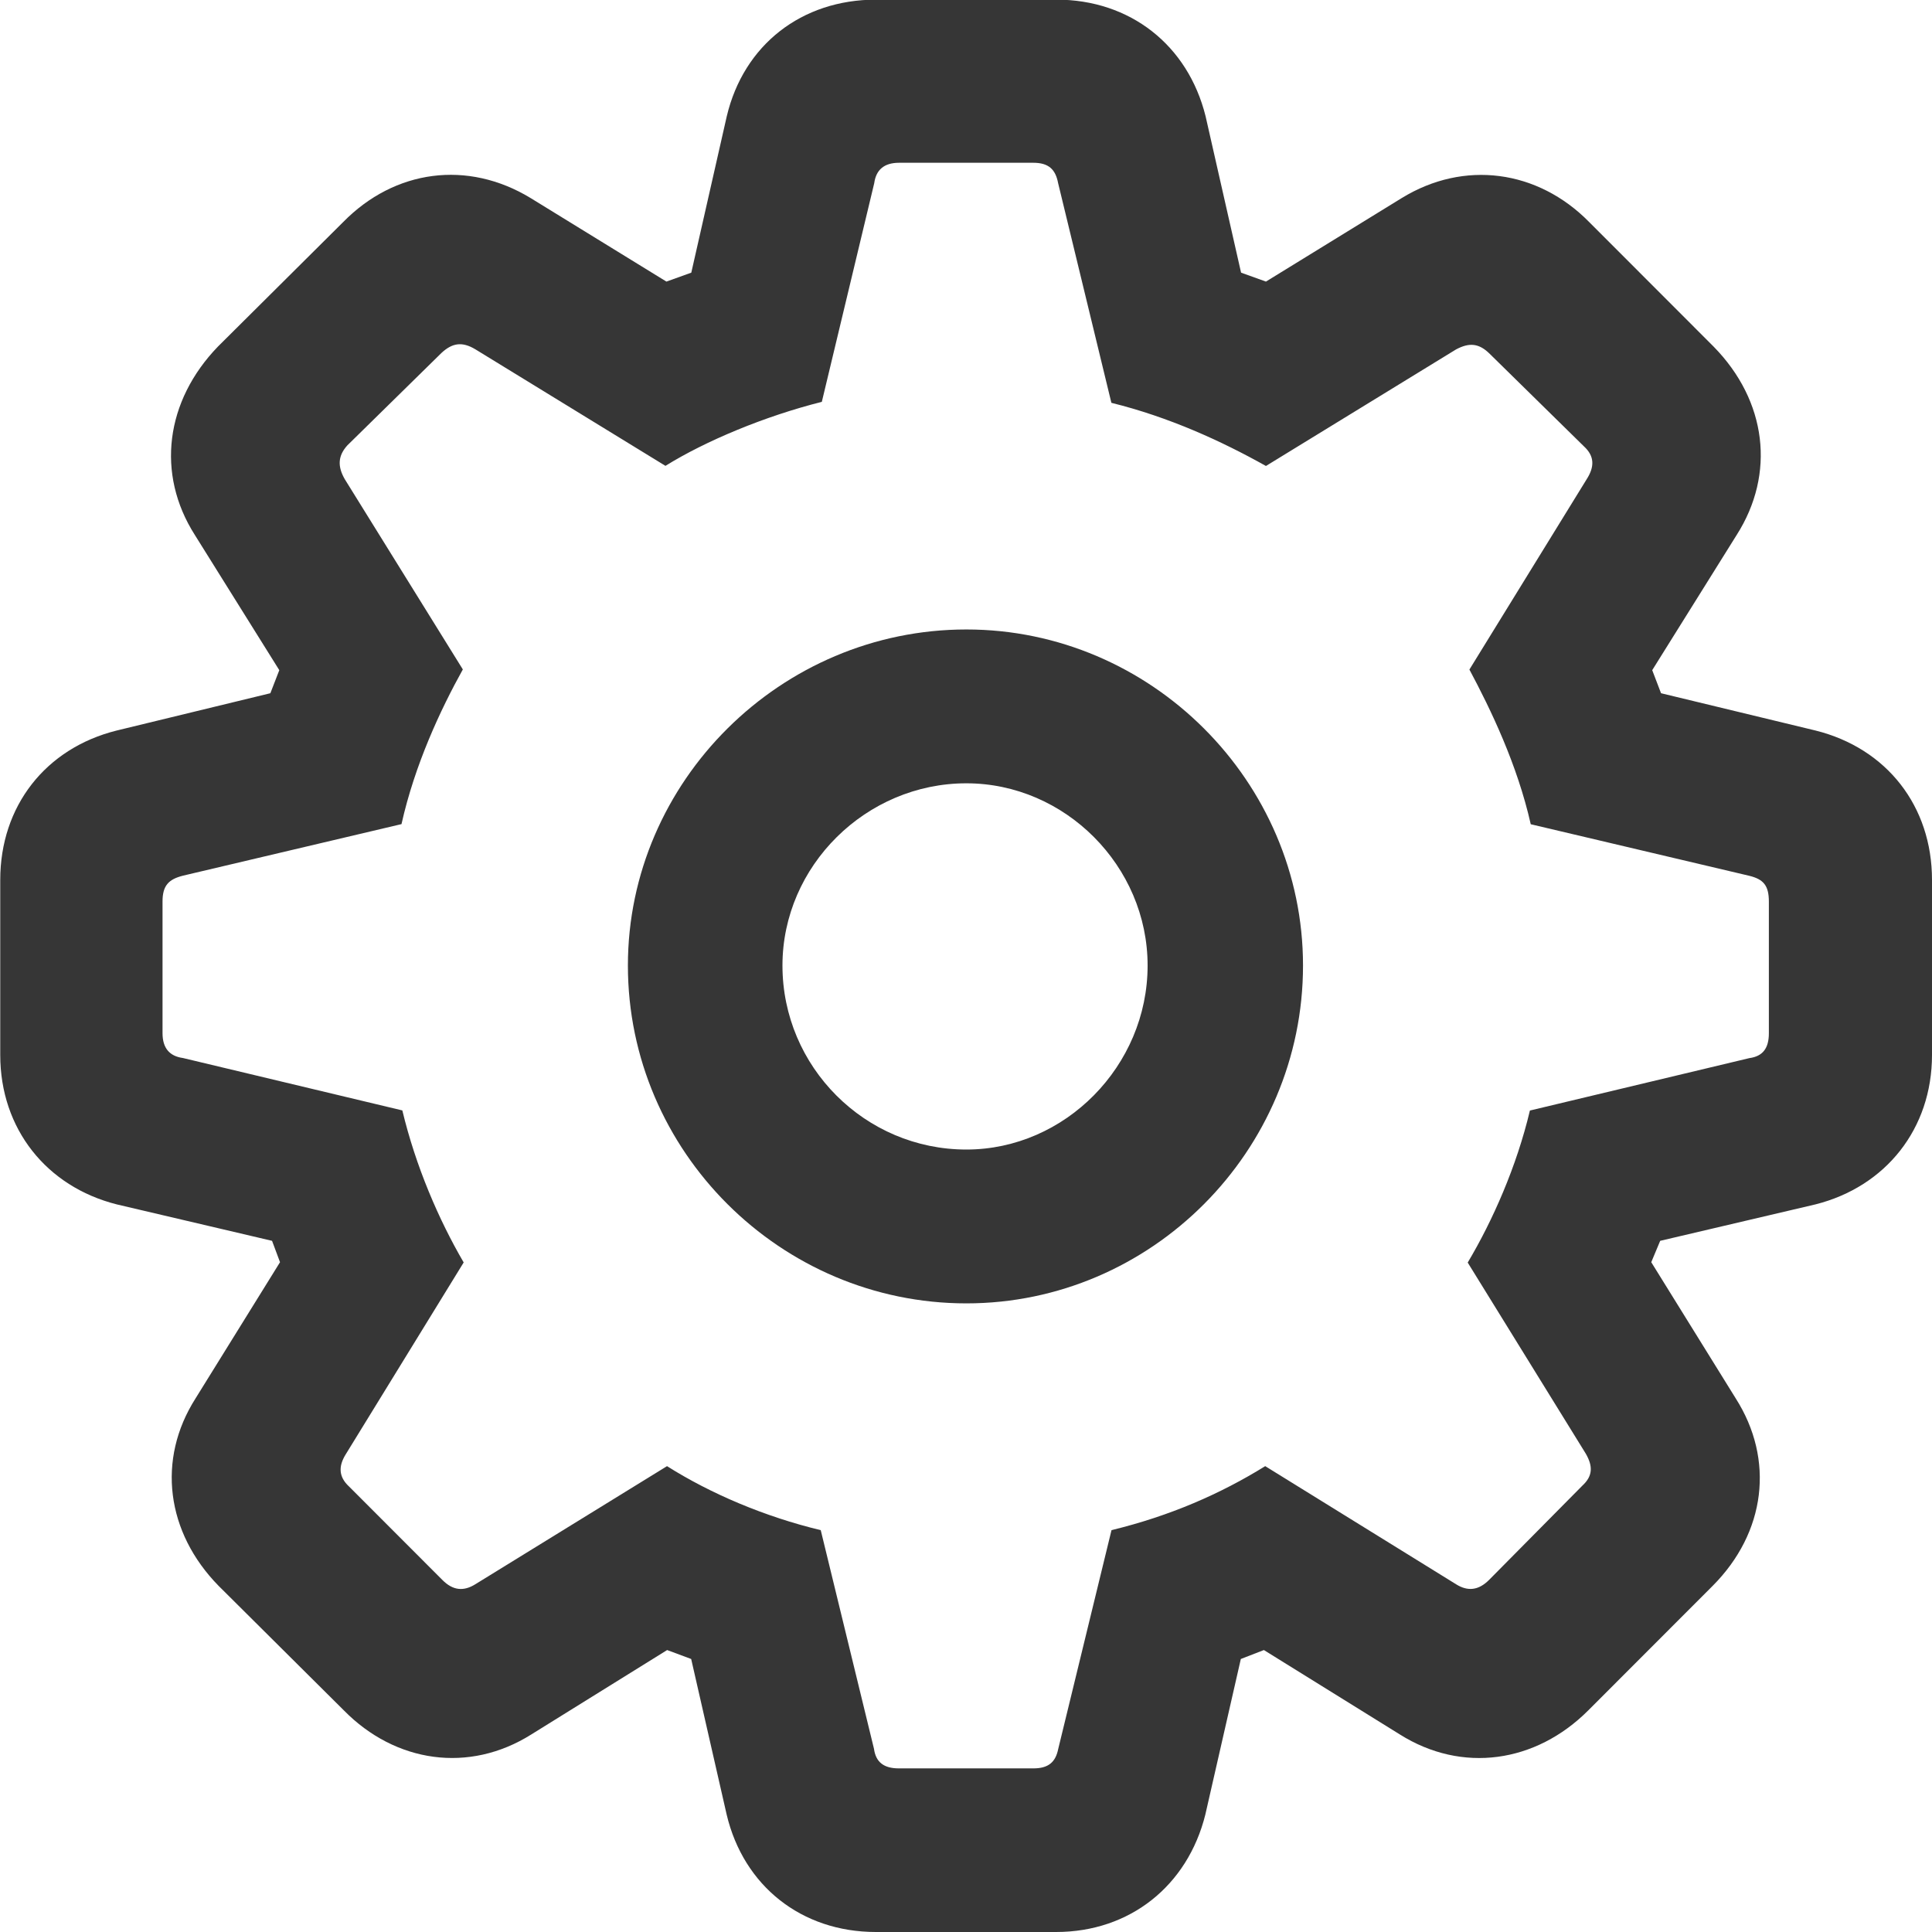
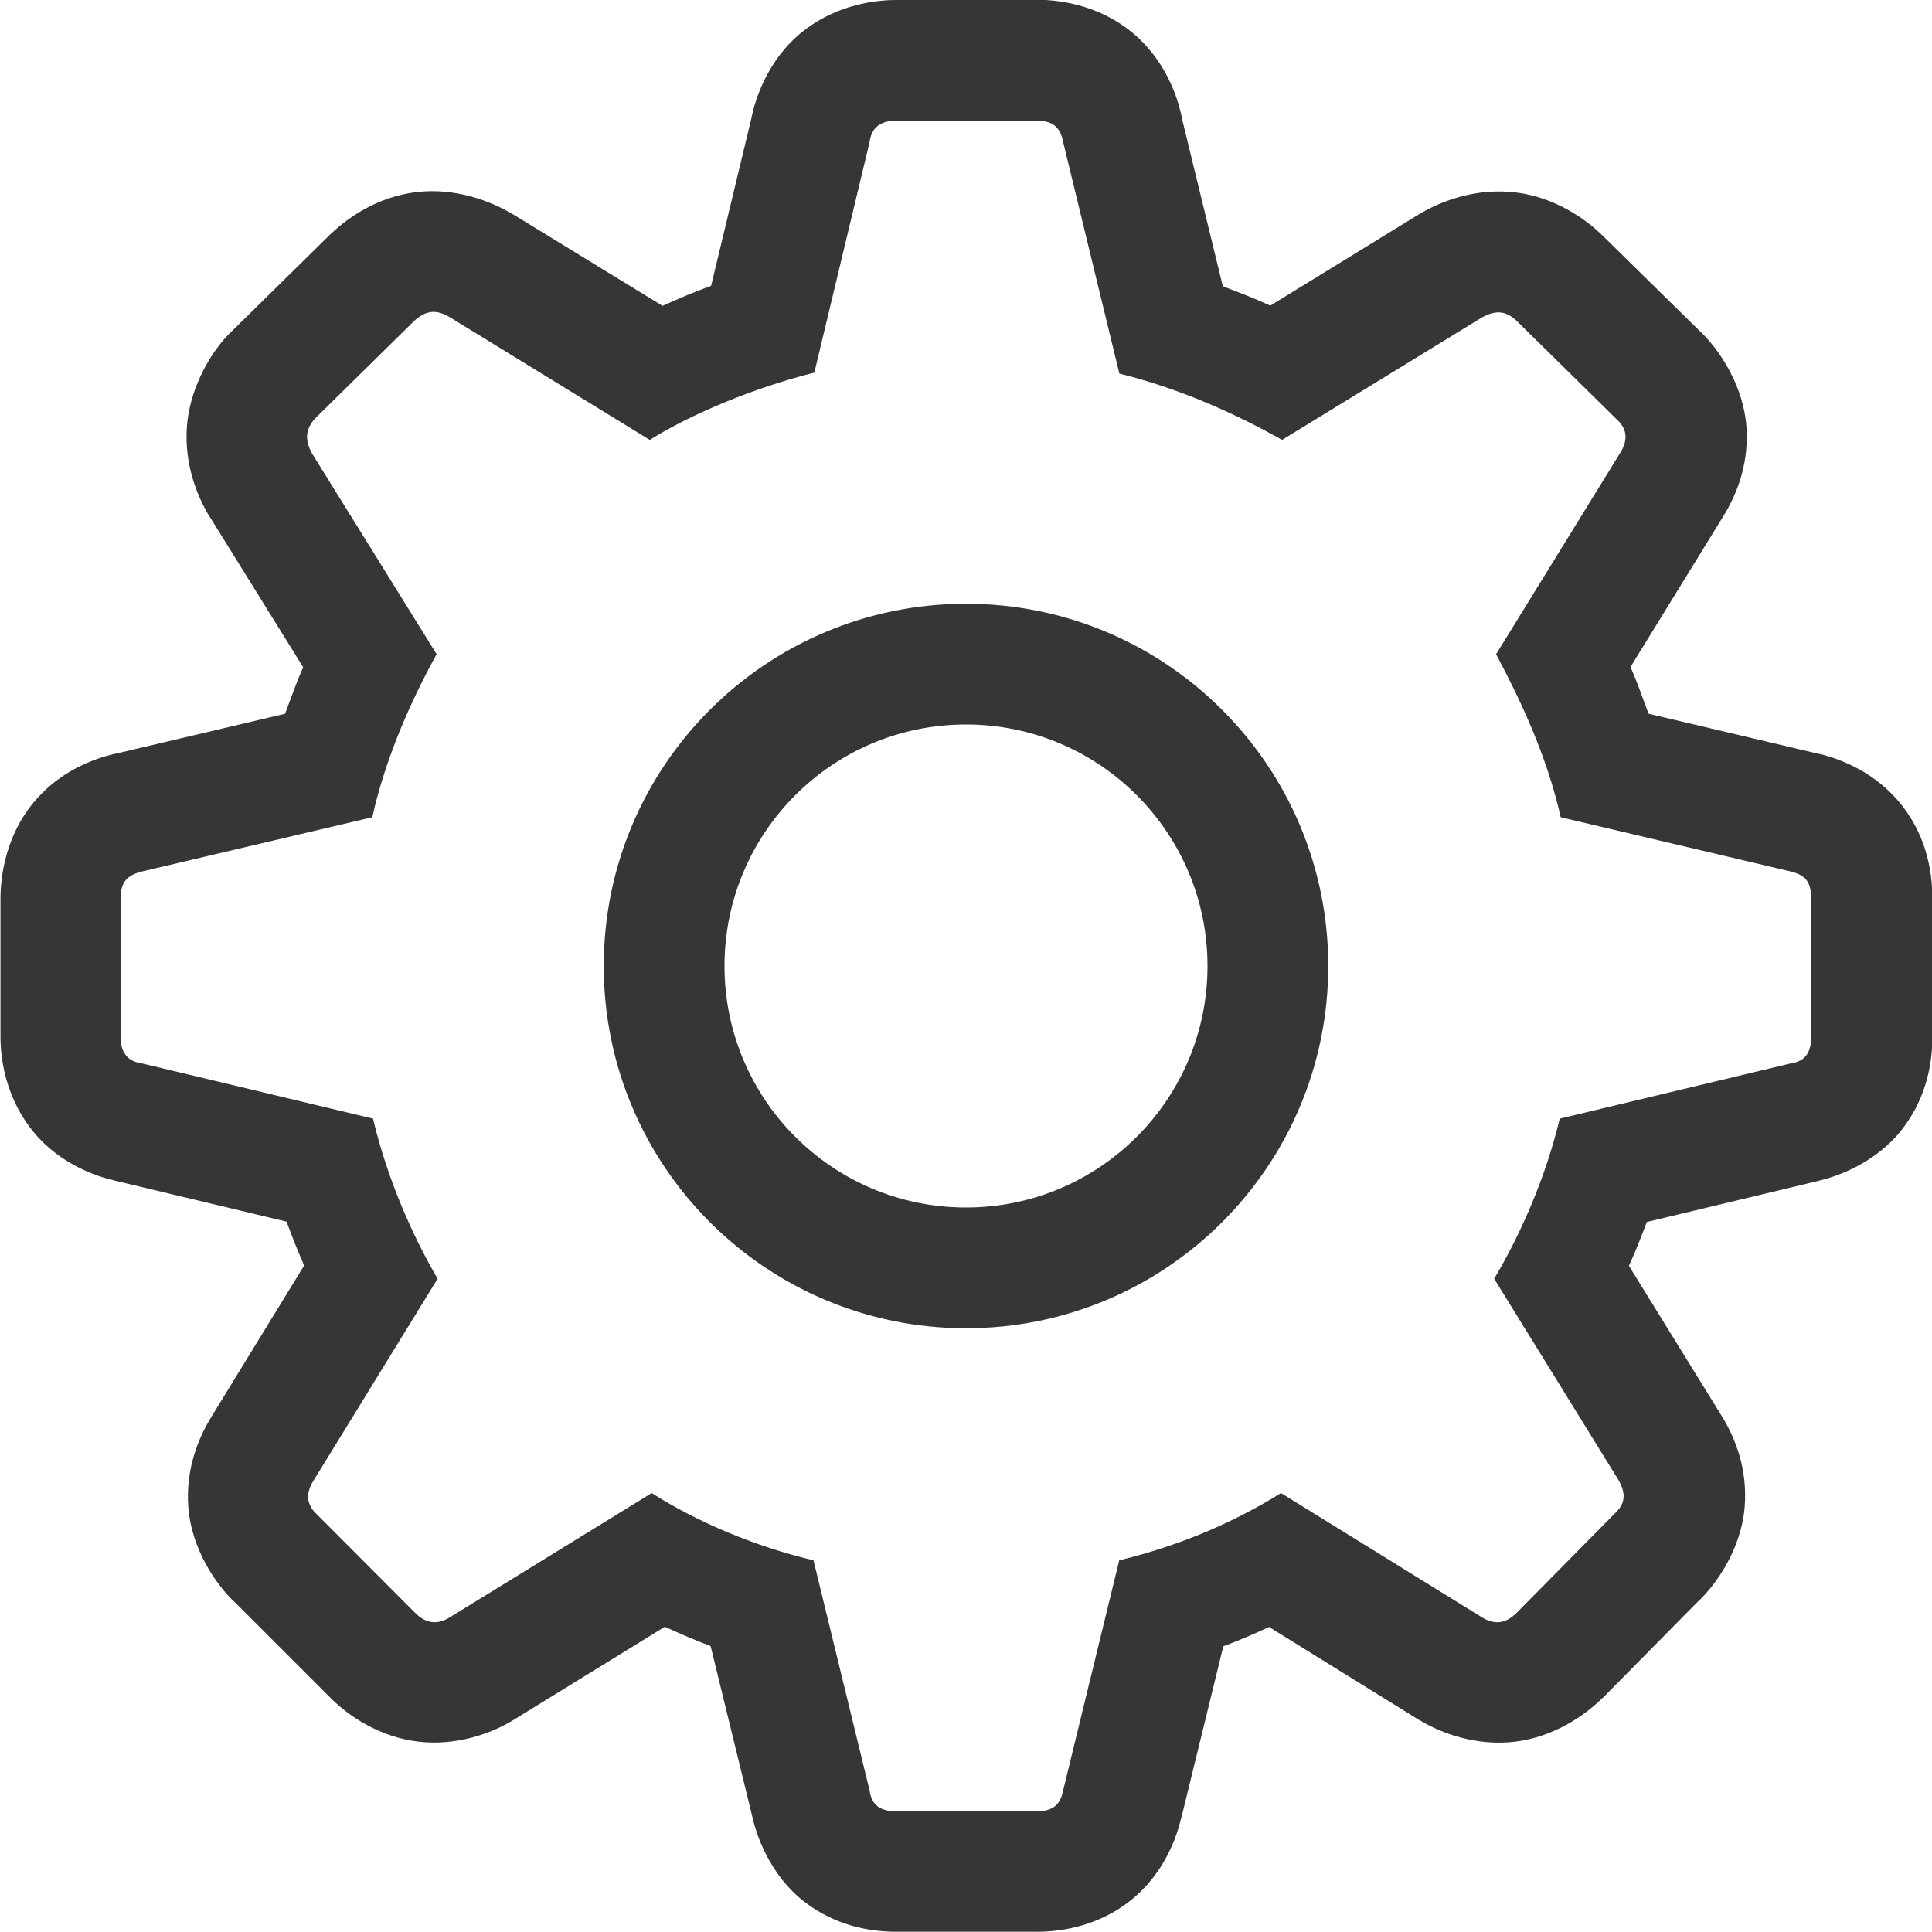
<svg xmlns="http://www.w3.org/2000/svg" width="16" height="16" version="1.1">
-   <path d="m7.253 16h1.493c0.611 0 1.089-0.383 1.236-0.972l0.294-1.289 0.191-0.074 1.126 0.699c0.515 0.324 1.125 0.236 1.56-0.199l1.03-1.031c0.441-0.442 0.515-1.046 0.191-1.554l-0.699-1.127 0.074-0.177 1.287-0.302c0.581-0.147 0.964-0.626 0.964-1.237v-1.45c0-0.611-0.375-1.09-0.964-1.237l-1.28-0.309-0.073-0.191 0.699-1.119c0.324-0.508 0.25-1.112-0.191-1.561l-1.03-1.031c-0.427-0.434-1.037-0.515-1.552-0.199l-1.125 0.692-0.206-0.074-0.294-1.296c-0.147-0.589-0.625-0.965-1.236-0.965h-1.493c-0.618 0-1.096 0.376-1.236 0.965l-0.294 1.296-0.206 0.074-1.125-0.692c-0.522-0.317-1.125-0.236-1.552 0.199l-1.037 1.031c-0.434 0.449-0.515 1.053-0.191 1.561l0.699 1.119-0.074 0.191-1.273 0.309c-0.589 0.147-0.964 0.626-0.964 1.237v1.45c0 0.611 0.383 1.09 0.964 1.237l1.287 0.302 0.066 0.177-0.699 1.127c-0.324 0.508-0.243 1.112 0.191 1.554l1.037 1.031c0.427 0.434 1.037 0.523 1.552 0.199l1.125-0.699 0.199 0.074 0.294 1.289c0.14 0.589 0.618 0.972 1.236 0.972zm0.191-1.355c-0.125 0-0.191-0.052-0.206-0.162l-0.441-1.811c-0.463-0.111-0.912-0.302-1.273-0.53l-1.589 0.979c-0.096 0.059-0.184 0.052-0.272-0.037l-0.772-0.773c-0.088-0.081-0.088-0.169-0.029-0.265l0.978-1.591c-0.206-0.353-0.397-0.795-0.508-1.259l-1.817-0.434c-0.11-0.015-0.169-0.081-0.169-0.206v-1.09c0-0.133 0.051-0.184 0.169-0.214l1.81-0.427c0.11-0.493 0.324-0.95 0.508-1.281l-0.978-1.576c-0.059-0.103-0.059-0.191 0.022-0.28l0.78-0.766c0.088-0.081 0.169-0.096 0.28-0.029l1.574 0.965c0.331-0.206 0.824-0.412 1.295-0.53l0.434-1.811c0.015-0.11 0.081-0.169 0.206-0.169h1.111c0.125 0 0.184 0.052 0.206 0.169l0.441 1.819c0.478 0.118 0.912 0.317 1.28 0.523l1.574-0.965c0.11-0.059 0.191-0.052 0.28 0.037l0.78 0.766c0.088 0.081 0.088 0.169 0.022 0.272l-0.971 1.576c0.177 0.331 0.397 0.788 0.508 1.281l1.81 0.427c0.118 0.029 0.162 0.081 0.162 0.214v1.09c0 0.125-0.051 0.191-0.162 0.206l-1.817 0.434c-0.11 0.464-0.309 0.913-0.515 1.259l0.978 1.583c0.059 0.103 0.059 0.184-0.029 0.265l-0.772 0.78c-0.088 0.088-0.177 0.096-0.272 0.037l-1.582-0.979c-0.368 0.228-0.787 0.412-1.273 0.53l-0.441 1.811c-0.022 0.11-0.081 0.162-0.206 0.162zm0.559-3.851c1.53 0 2.788-1.259 2.788-2.798 0-1.524-1.258-2.783-2.788-2.783-1.538 0-2.803 1.259-2.803 2.783 0 1.539 1.265 2.798 2.803 2.798zm0-1.274c-0.839 0-1.523-0.685-1.523-1.524 0-0.825 0.692-1.509 1.523-1.509 0.817 0 1.501 0.685 1.501 1.509 0 0.832-0.684 1.524-1.501 1.524z" fill="#363636" stroke-width=".837" />
+   <path d="m8 5a3 3 0 0 0-3 3 3 3 0 0 0 3 3 3 3 0 0 0 3-3 3 3 0 0 0-3-3zm0 1a2 2 0 0 1 2 2 2 2 0 0 1-2 2 2 2 0 0 1-2-2 2 2 0 0 1 2-2z" fill="#363636" style="paint-order:fill markers stroke" />
+   <path d="m7.42 0c-0.223 0-0.535 0.062-0.795 0.279-0.259 0.218-0.383 0.538-0.414 0.768l0.02-0.102-0.342 1.422c-0.139 0.051-0.271 0.106-0.402 0.166l-1.238-0.758a1 1 0 0 0-0.008-0.004c-0.179-0.107-0.474-0.219-0.793-0.18-0.319 0.039-0.555 0.205-0.691 0.33a1 1 0 0 0-0.025 0.023l-0.82 0.807a1 1 0 0 0-0.037 0.037c-0.155 0.169-0.31 0.456-0.328 0.758-0.018 0.302 0.082 0.548 0.174 0.709a1 1 0 0 0 0.02 0.031l0.77 1.24c-0.055 0.121-0.099 0.249-0.15 0.385l-1.408 0.332a1 1 0 0 0-0.014 0.002c-0.162 0.041-0.44 0.135-0.662 0.402s-0.273 0.594-0.273 0.793v1.148c0 0.223 0.062 0.533 0.279 0.793 0.217 0.26 0.536 0.383 0.766 0.414l-0.1-0.018 1.424 0.34c0.047 0.125 0.093 0.246 0.146 0.363l-0.771 1.258c-0.103 0.167-0.214 0.429-0.188 0.752 0.027 0.323 0.213 0.622 0.393 0.787l0.783 0.783c0.154 0.155 0.409 0.325 0.725 0.363 0.315 0.039 0.61-0.067 0.793-0.18l1.252-0.771c0.124 0.057 0.249 0.111 0.379 0.16l0.35 1.432-0.02-0.105c0.031 0.233 0.169 0.573 0.439 0.785 0.271 0.212 0.566 0.254 0.77 0.254h1.168c0.203 0 0.513-0.05 0.777-0.264 0.265-0.213 0.381-0.515 0.42-0.711l-0.008 0.041 0.35-1.43c0.131-0.049 0.256-0.103 0.379-0.16l1.242 0.77a1 1 0 0 0 0.002 0c0.183 0.113 0.478 0.218 0.793 0.18 0.315-0.039 0.57-0.209 0.725-0.363a1 1 0 0 0 0.004-0.002l0.779-0.789c0.169-0.155 0.365-0.454 0.393-0.783 0.028-0.329-0.083-0.576-0.17-0.729a1 1 0 0 0-0.018-0.029l-0.77-1.246c0.054-0.117 0.101-0.238 0.148-0.363l1.428-0.342-0.1 0.018c0.233-0.031 0.571-0.169 0.783-0.439 0.212-0.271 0.254-0.565 0.254-0.768v-1.148c0-0.181-0.031-0.486-0.248-0.766-0.217-0.28-0.513-0.388-0.68-0.43a1 1 0 0 0-0.014-0.002l-1.408-0.332c-0.053-0.137-0.095-0.267-0.15-0.387l0.754-1.225c0.105-0.164 0.227-0.42 0.207-0.754-0.02-0.334-0.215-0.645-0.395-0.811l-0.791-0.777c-0.145-0.145-0.404-0.324-0.723-0.363-0.319-0.039-0.587 0.063-0.75 0.15a1 1 0 0 0-0.051 0.029l-1.234 0.758c-0.125-0.058-0.256-0.108-0.393-0.16l-0.336-1.379c-0.036-0.194-0.143-0.496-0.41-0.719-0.267-0.223-0.588-0.275-0.791-0.275h-1.168zm0 1h1.168c0.132 0 0.194 0.054 0.217 0.178l0.465 1.916c0.503 0.124 0.961 0.332 1.348 0.549l1.658-1.016c0.116-0.062 0.2-0.054 0.293 0.039l0.82 0.807c0.093 0.085 0.093 0.179 0.023 0.287l-1.022 1.658c0.186 0.349 0.419 0.83 0.535 1.35l1.904 0.449c0.124 0.031 0.17 0.085 0.17 0.225v1.148c0 0.132-0.054 0.201-0.17 0.217l-1.912 0.457c-0.116 0.488-0.326 0.962-0.543 1.326l1.029 1.666c0.062 0.108 0.062 0.194-0.031 0.279l-0.812 0.822c-0.093 0.093-0.186 0.099-0.287 0.037l-1.664-1.029c-0.387 0.24-0.829 0.433-1.34 0.557l-0.465 1.908c-0.023 0.116-0.085 0.17-0.217 0.17h-1.168c-0.132 0-0.201-0.054-0.217-0.17l-0.465-1.908c-0.488-0.116-0.96-0.316-1.34-0.557l-1.672 1.029c-0.101 0.062-0.194 0.056-0.287-0.037l-0.812-0.814c-0.093-0.085-0.093-0.179-0.031-0.279l1.029-1.674c-0.217-0.372-0.419-0.838-0.535-1.326l-1.912-0.457c-0.116-0.016-0.178-0.085-0.178-0.217v-1.148c0-0.14 0.054-0.194 0.178-0.225l1.906-0.449c0.116-0.519 0.34-1.001 0.533-1.35l-1.029-1.658c-0.062-0.109-0.062-0.202 0.023-0.295l0.82-0.807c0.093-0.085 0.179-0.101 0.295-0.031l1.656 1.016c0.348-0.217 0.868-0.433 1.363-0.557l0.457-1.908c0.015-0.116 0.085-0.178 0.217-0.178z" color="#000000" fill="#363636" stroke-linecap="round" stroke-linejoin="round" style="-inkscape-stroke:none" />
</svg>
